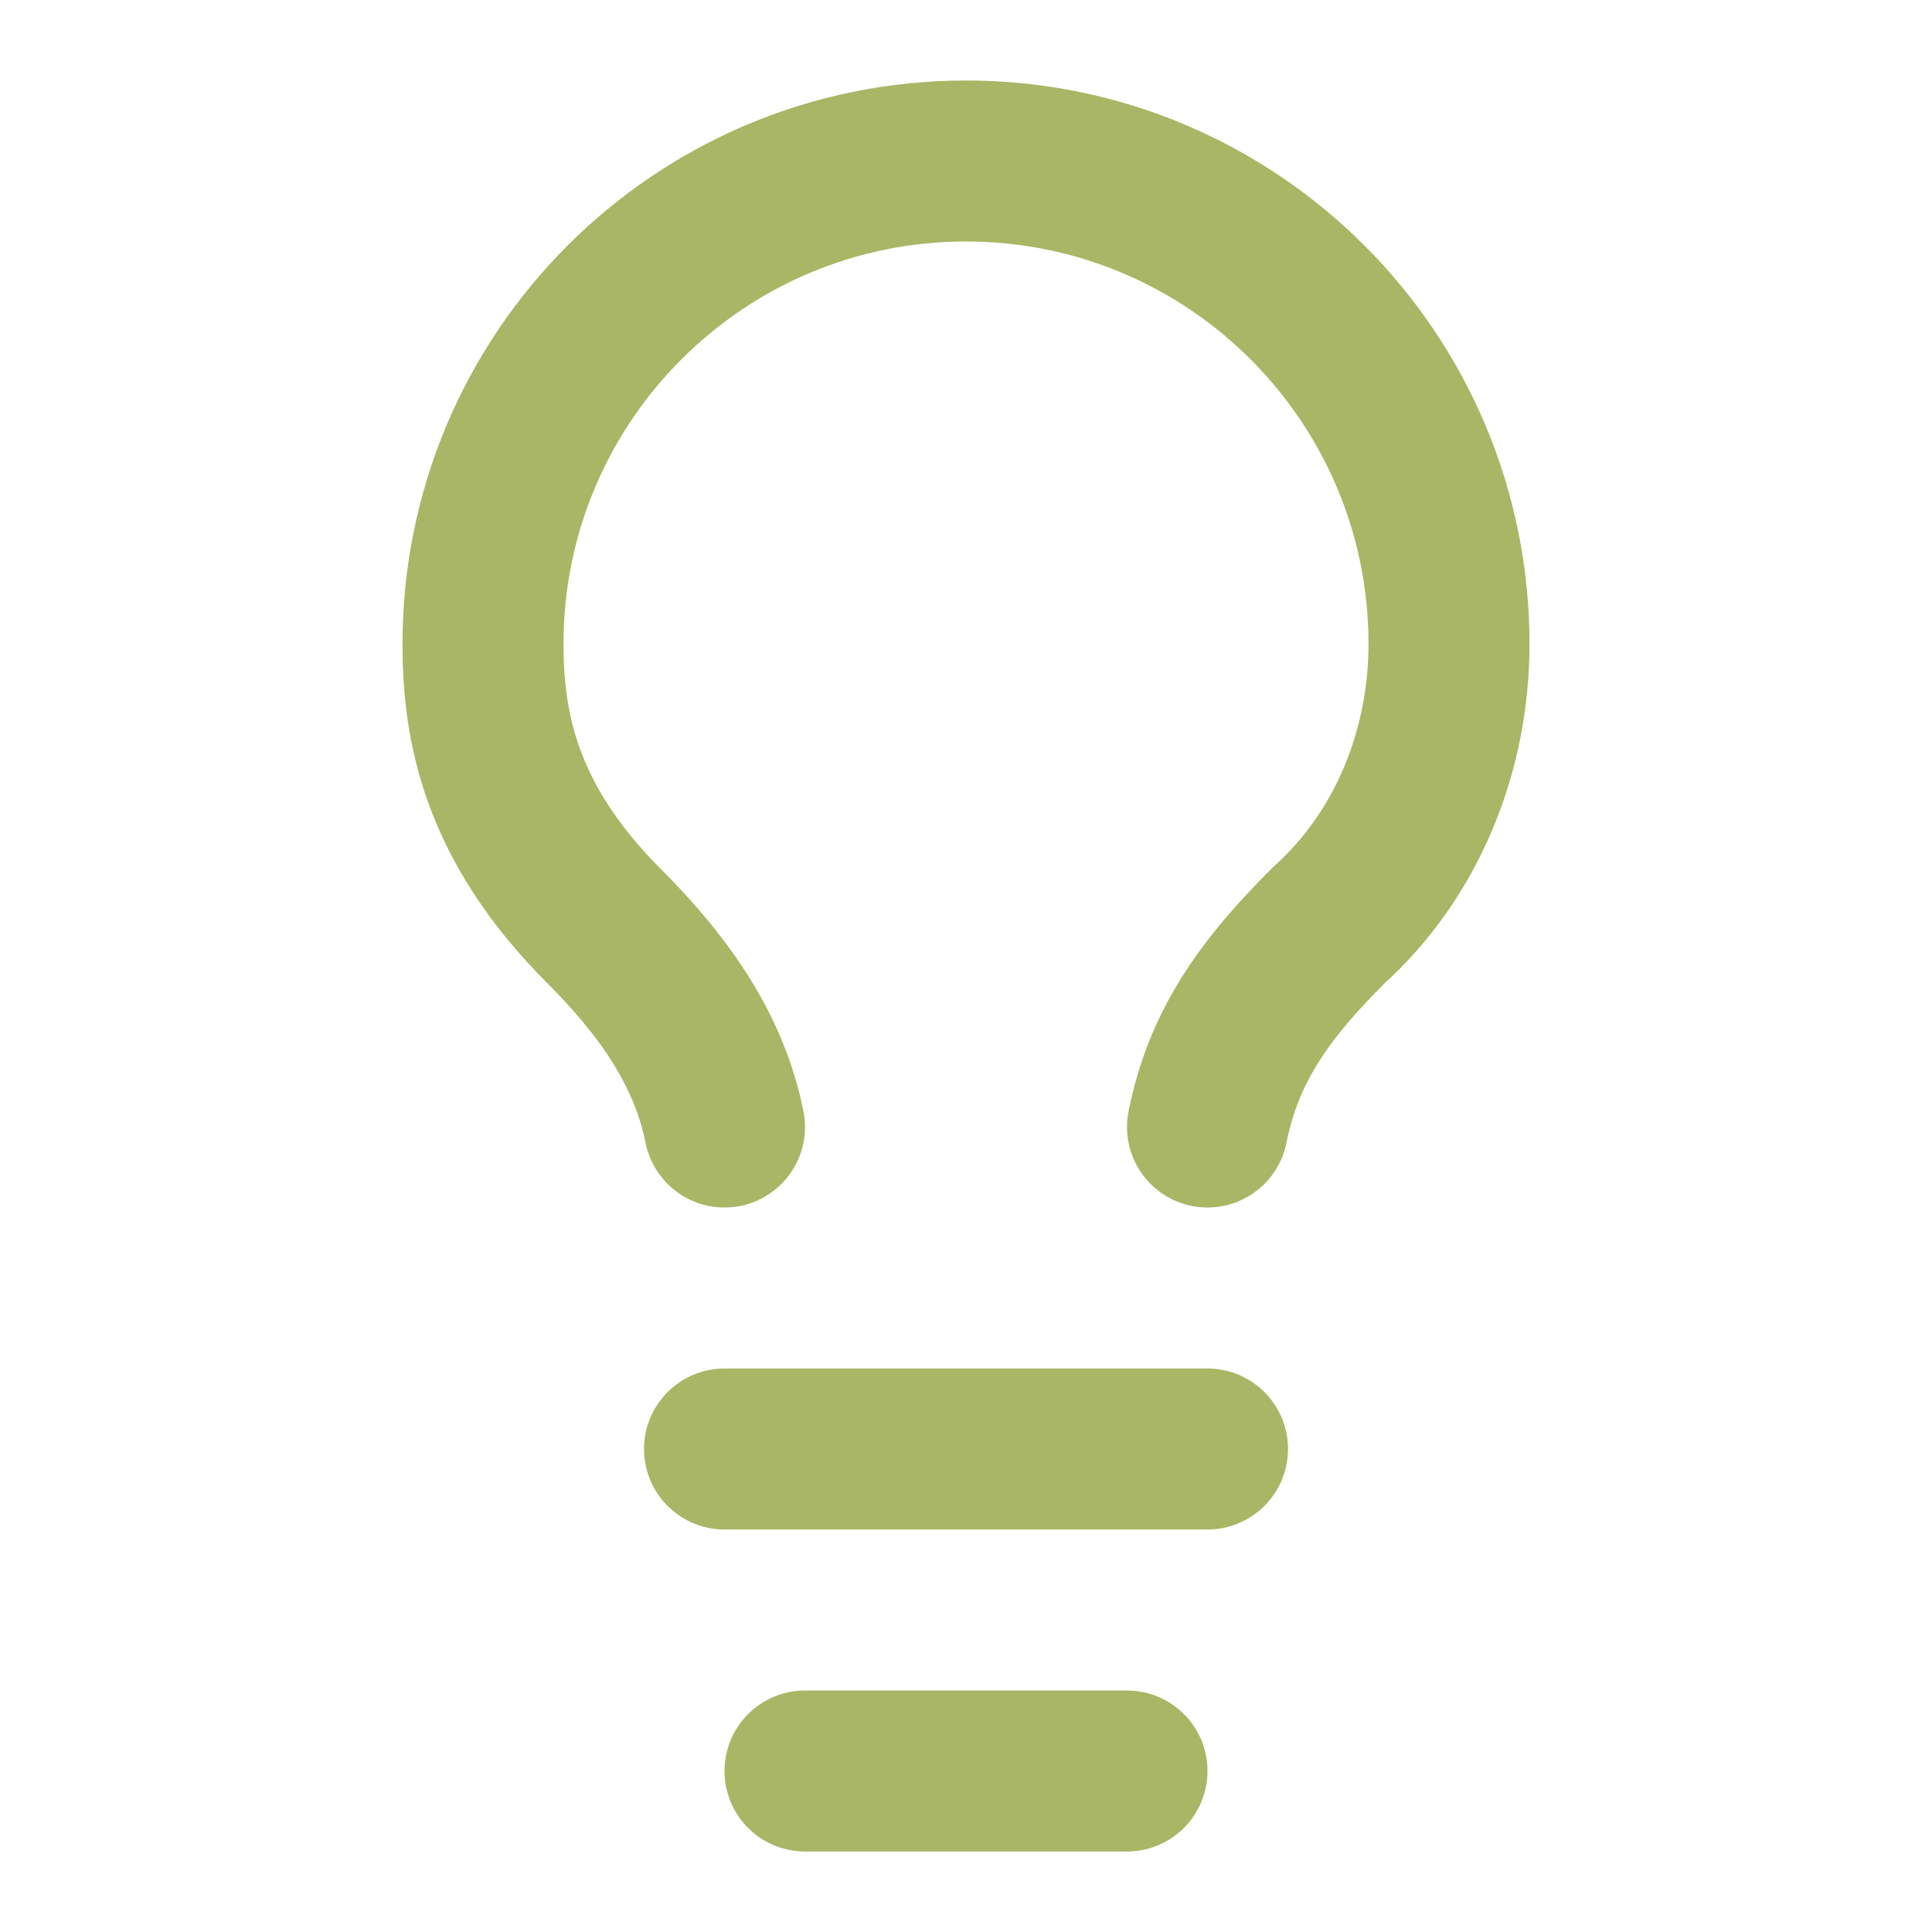
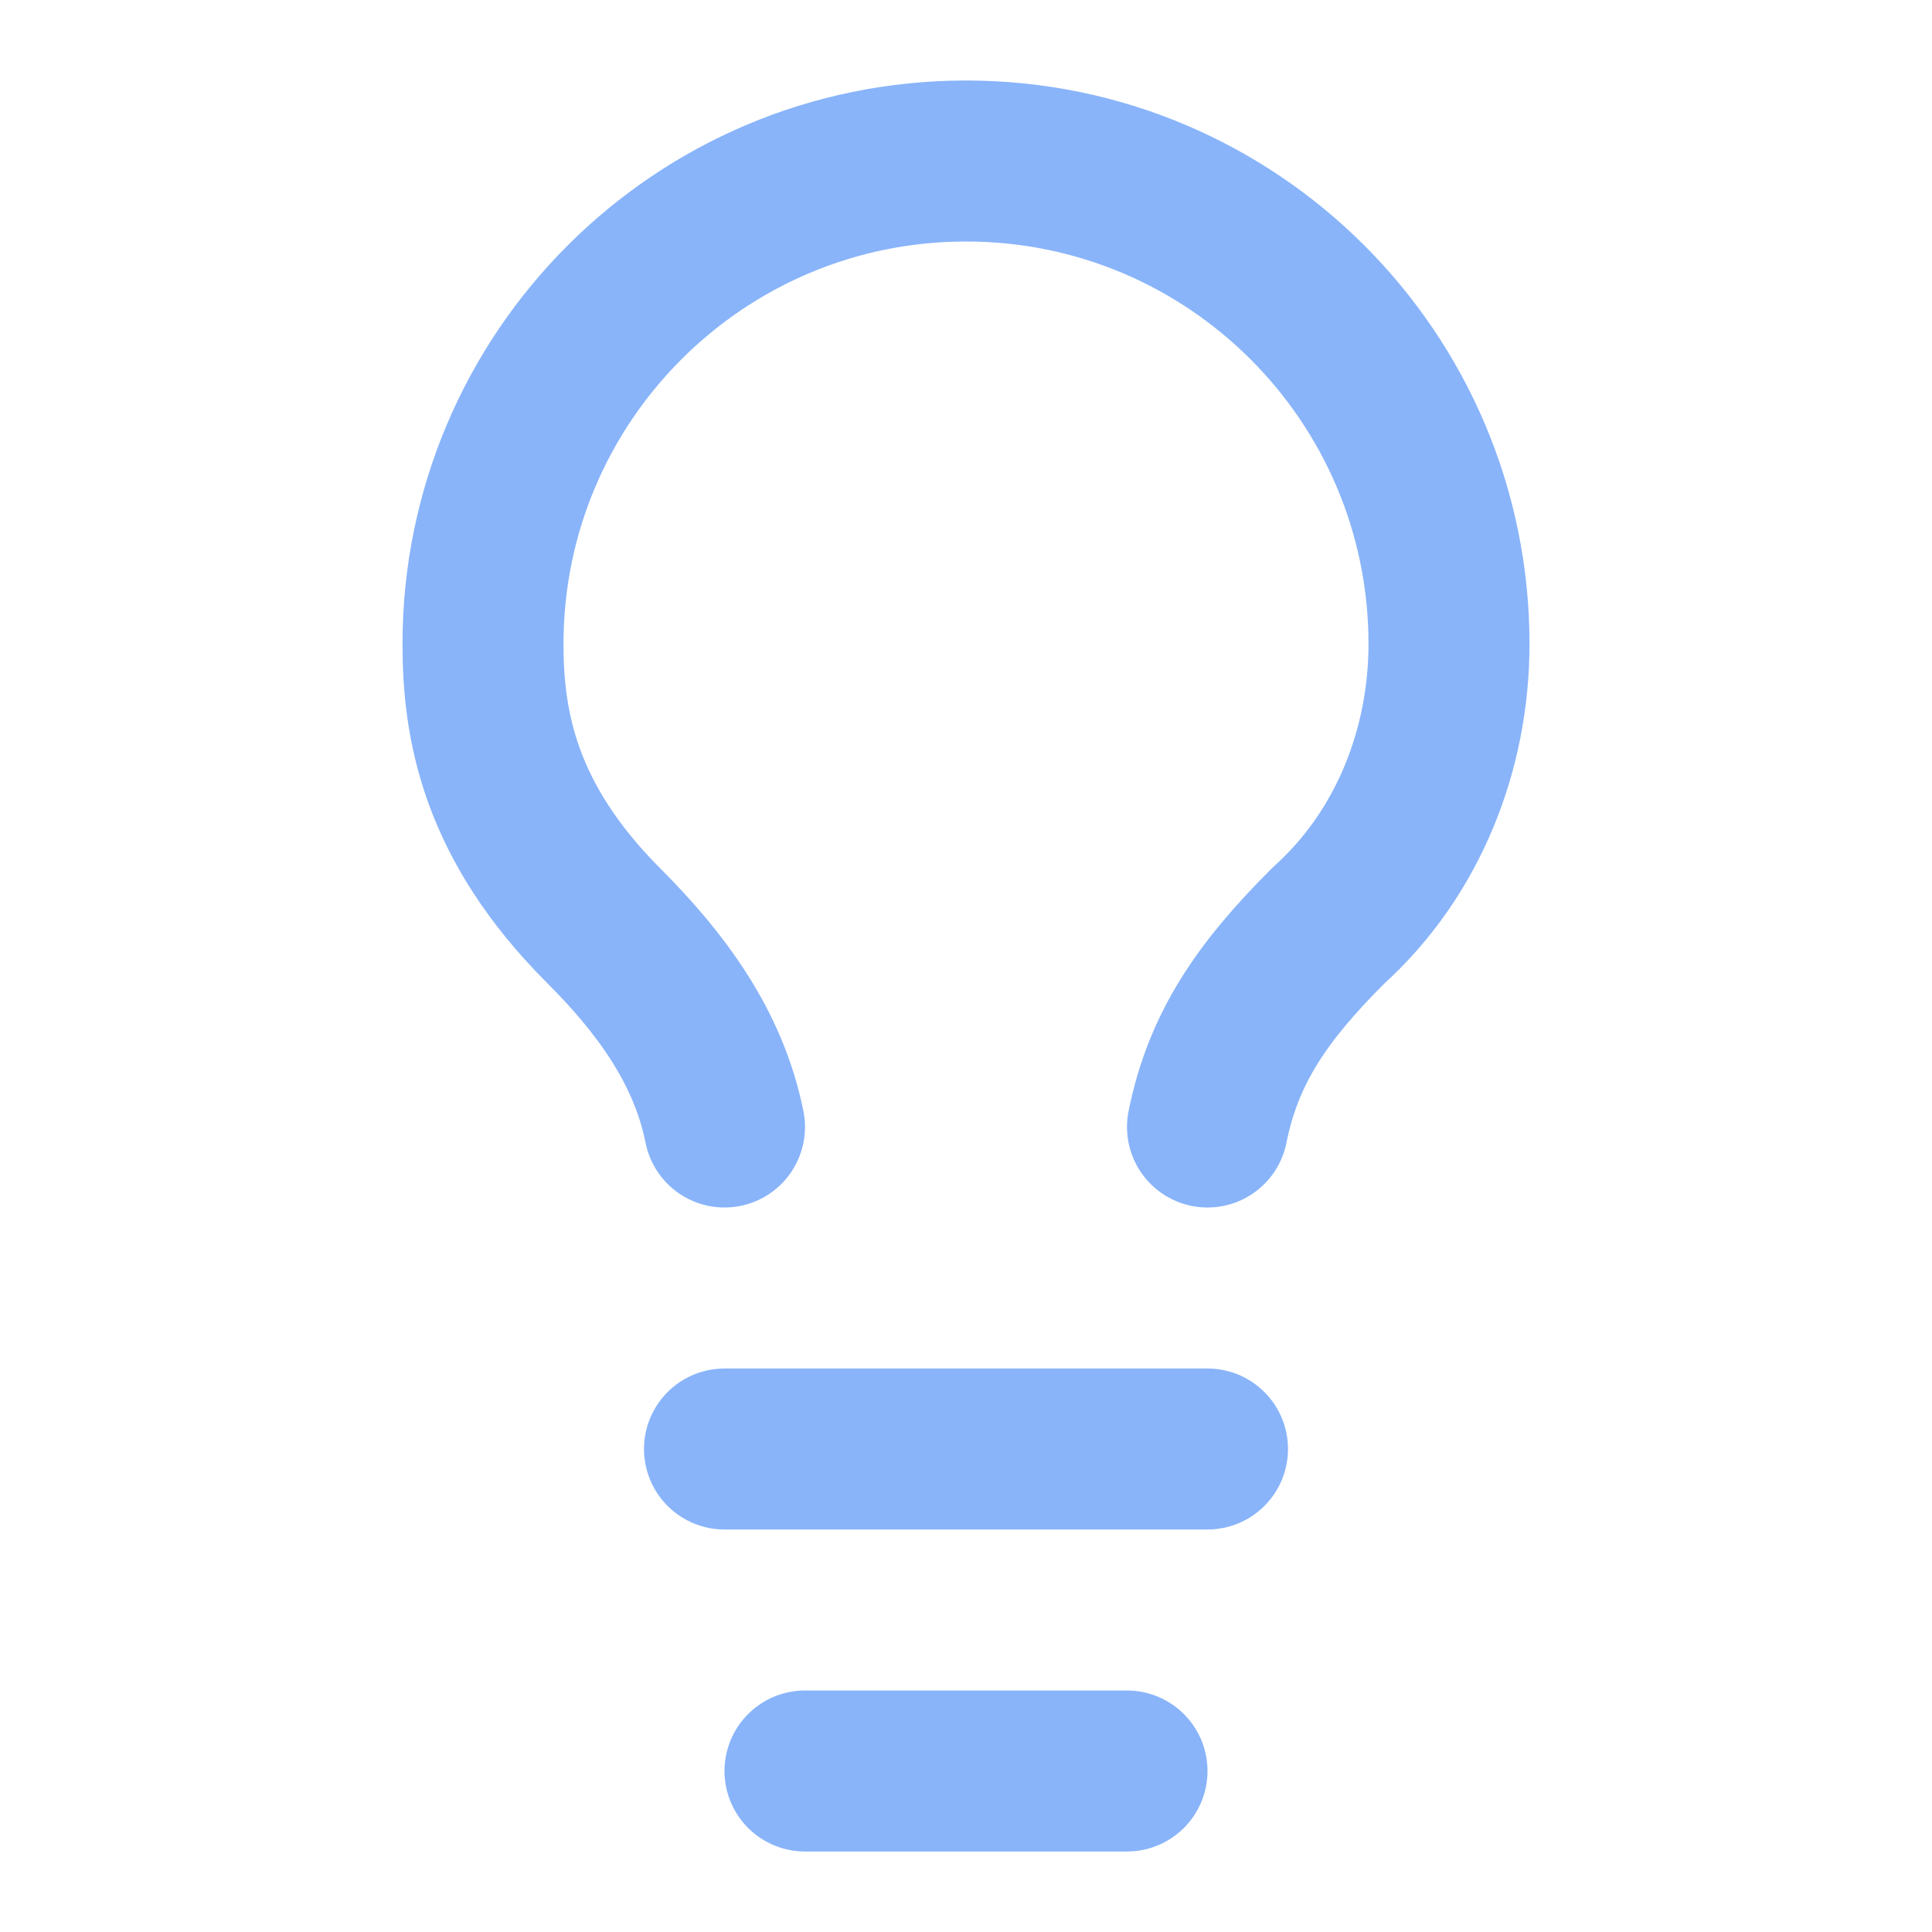
- <svg xmlns="http://www.w3.org/2000/svg" width="24" height="24" viewBox="0 0 24 24" fill="none" stroke="#a9b665" stroke-width="2" stroke-linecap="round" stroke-linejoin="round">
+ <svg xmlns="http://www.w3.org/2000/svg" width="24" height="24" viewBox="0 0 24 24" fill="none" stroke="#89b4fa" stroke-width="2" stroke-linecap="round" stroke-linejoin="round">
  <path d="M15 14c.2-1 .7-1.7 1.5-2.5 1-.9 1.5-2.2 1.5-3.5A6 6 0 0 0 6 8c0 1 .2 2.2 1.5 3.5.7.7 1.3 1.5 1.5 2.5" />
  <path d="M9 18h6" />
  <path d="M10 22h4" />
</svg>
